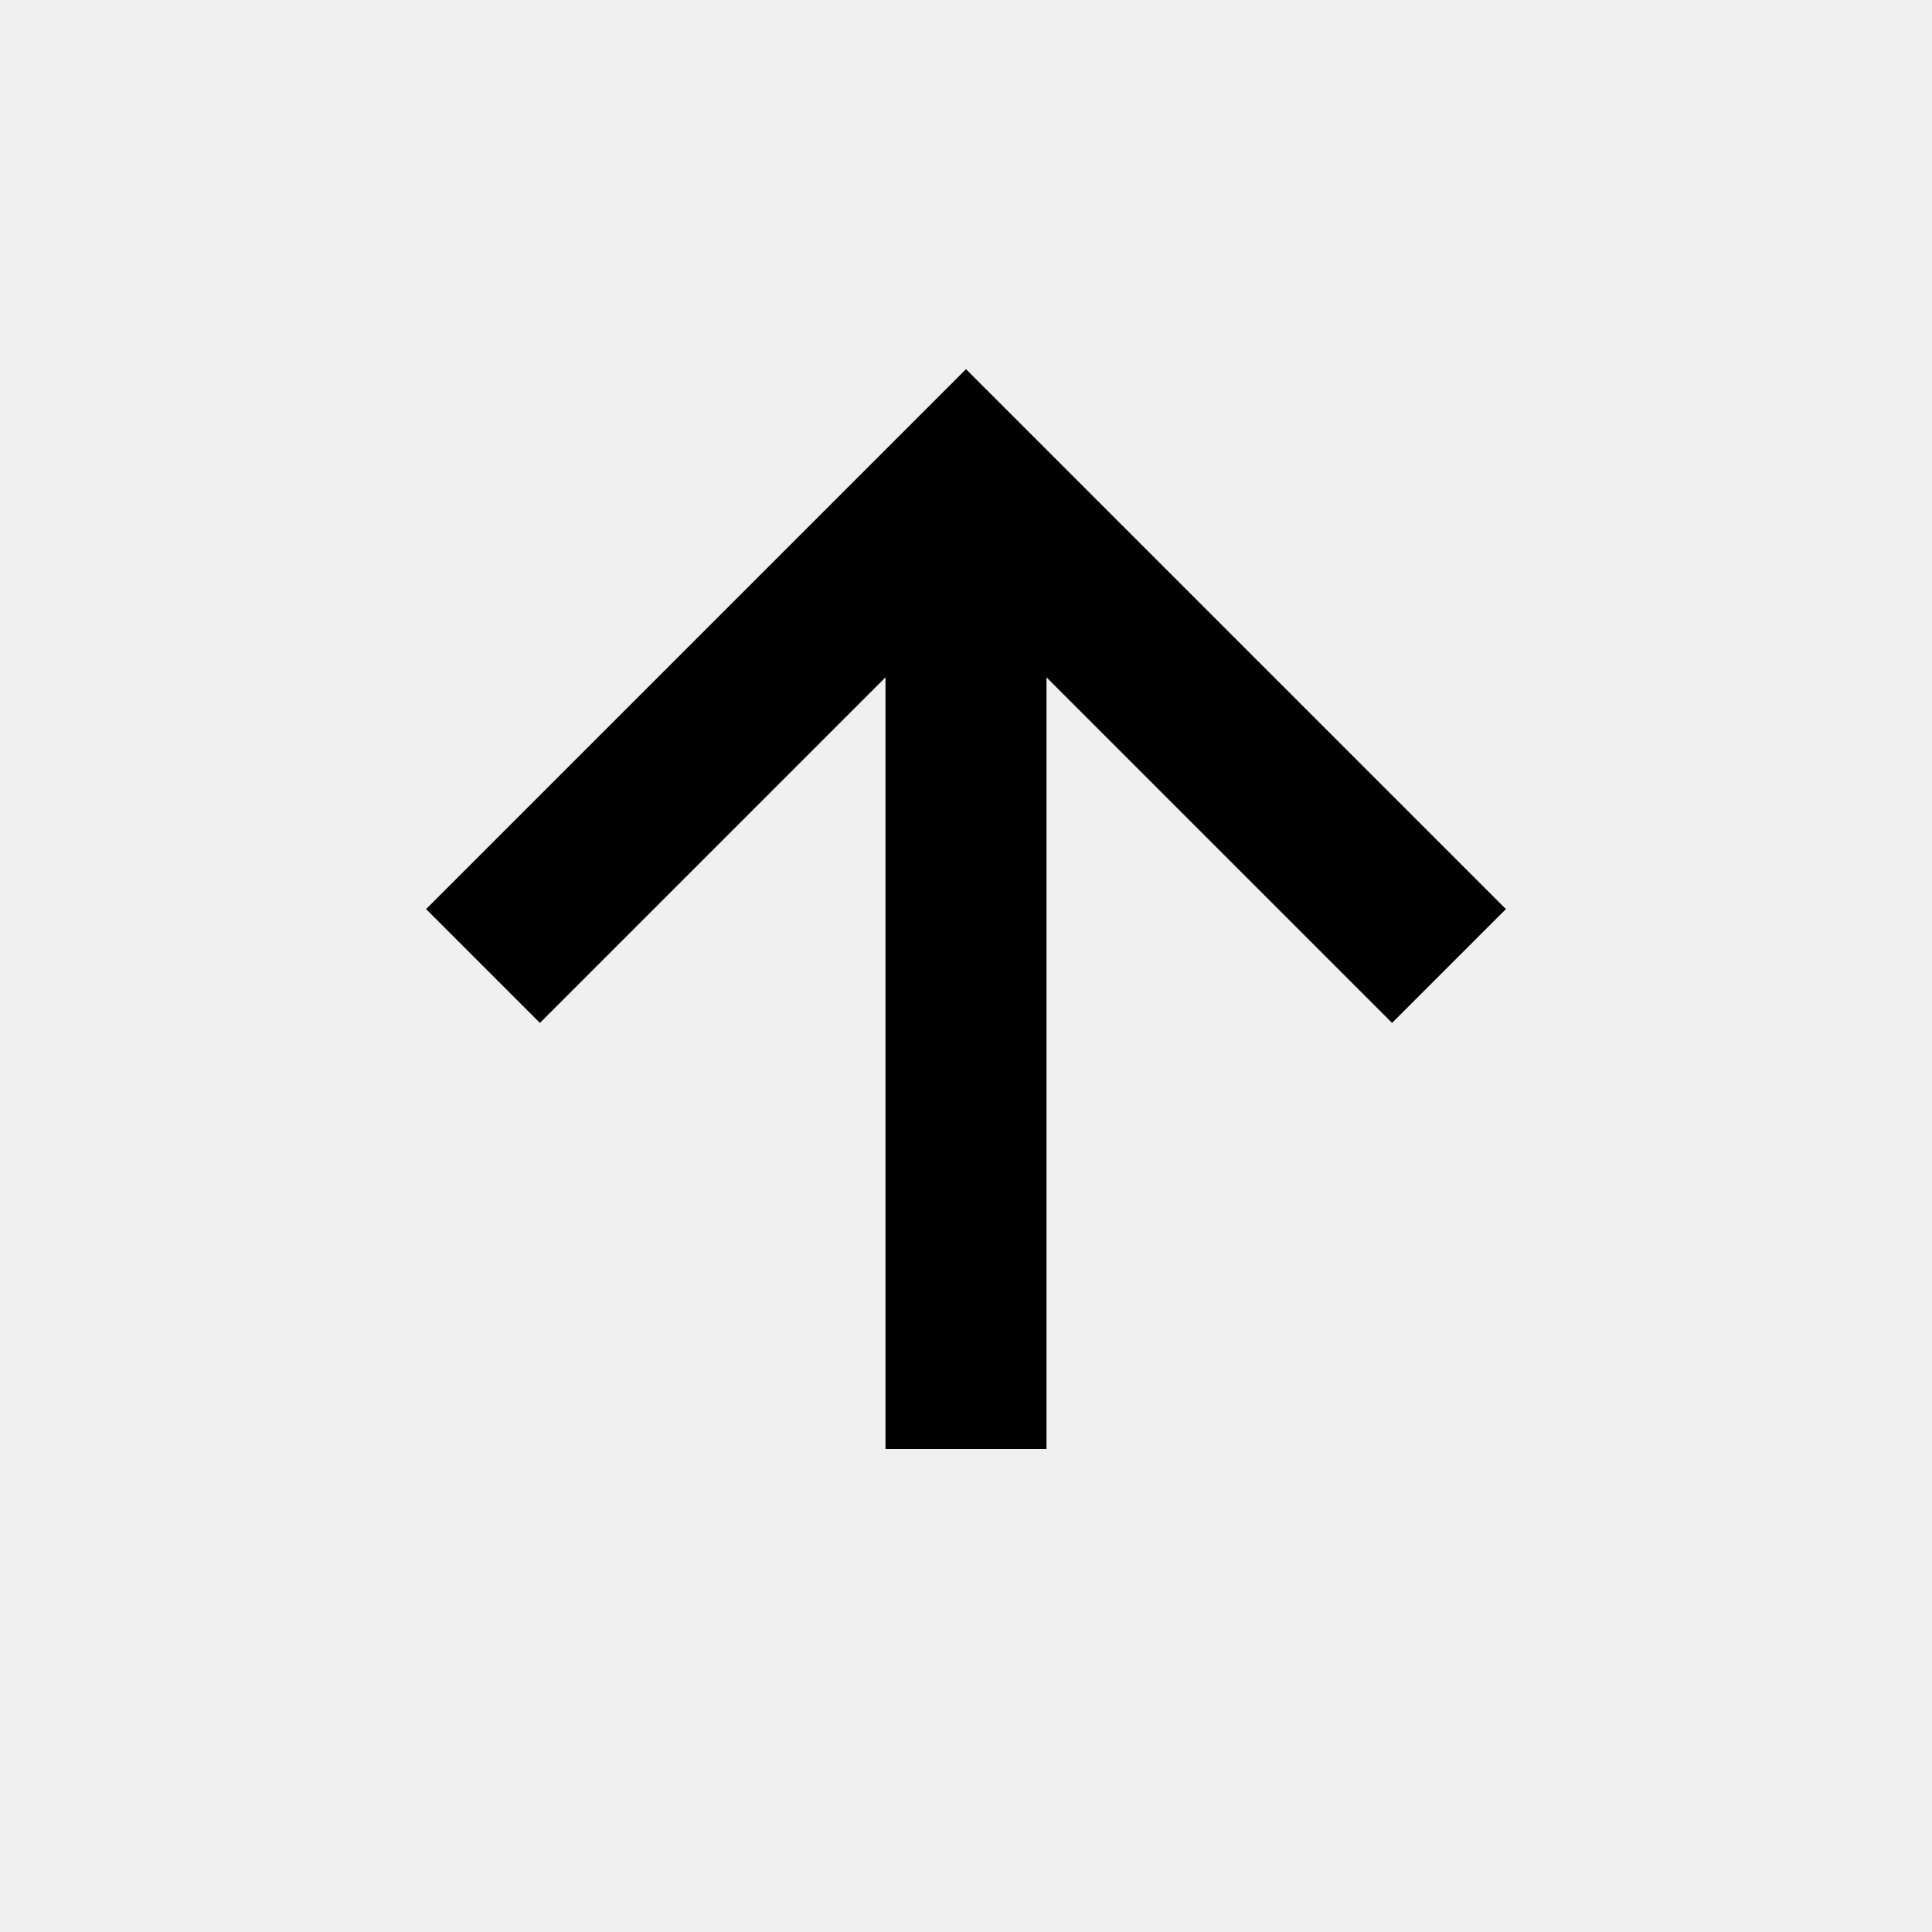
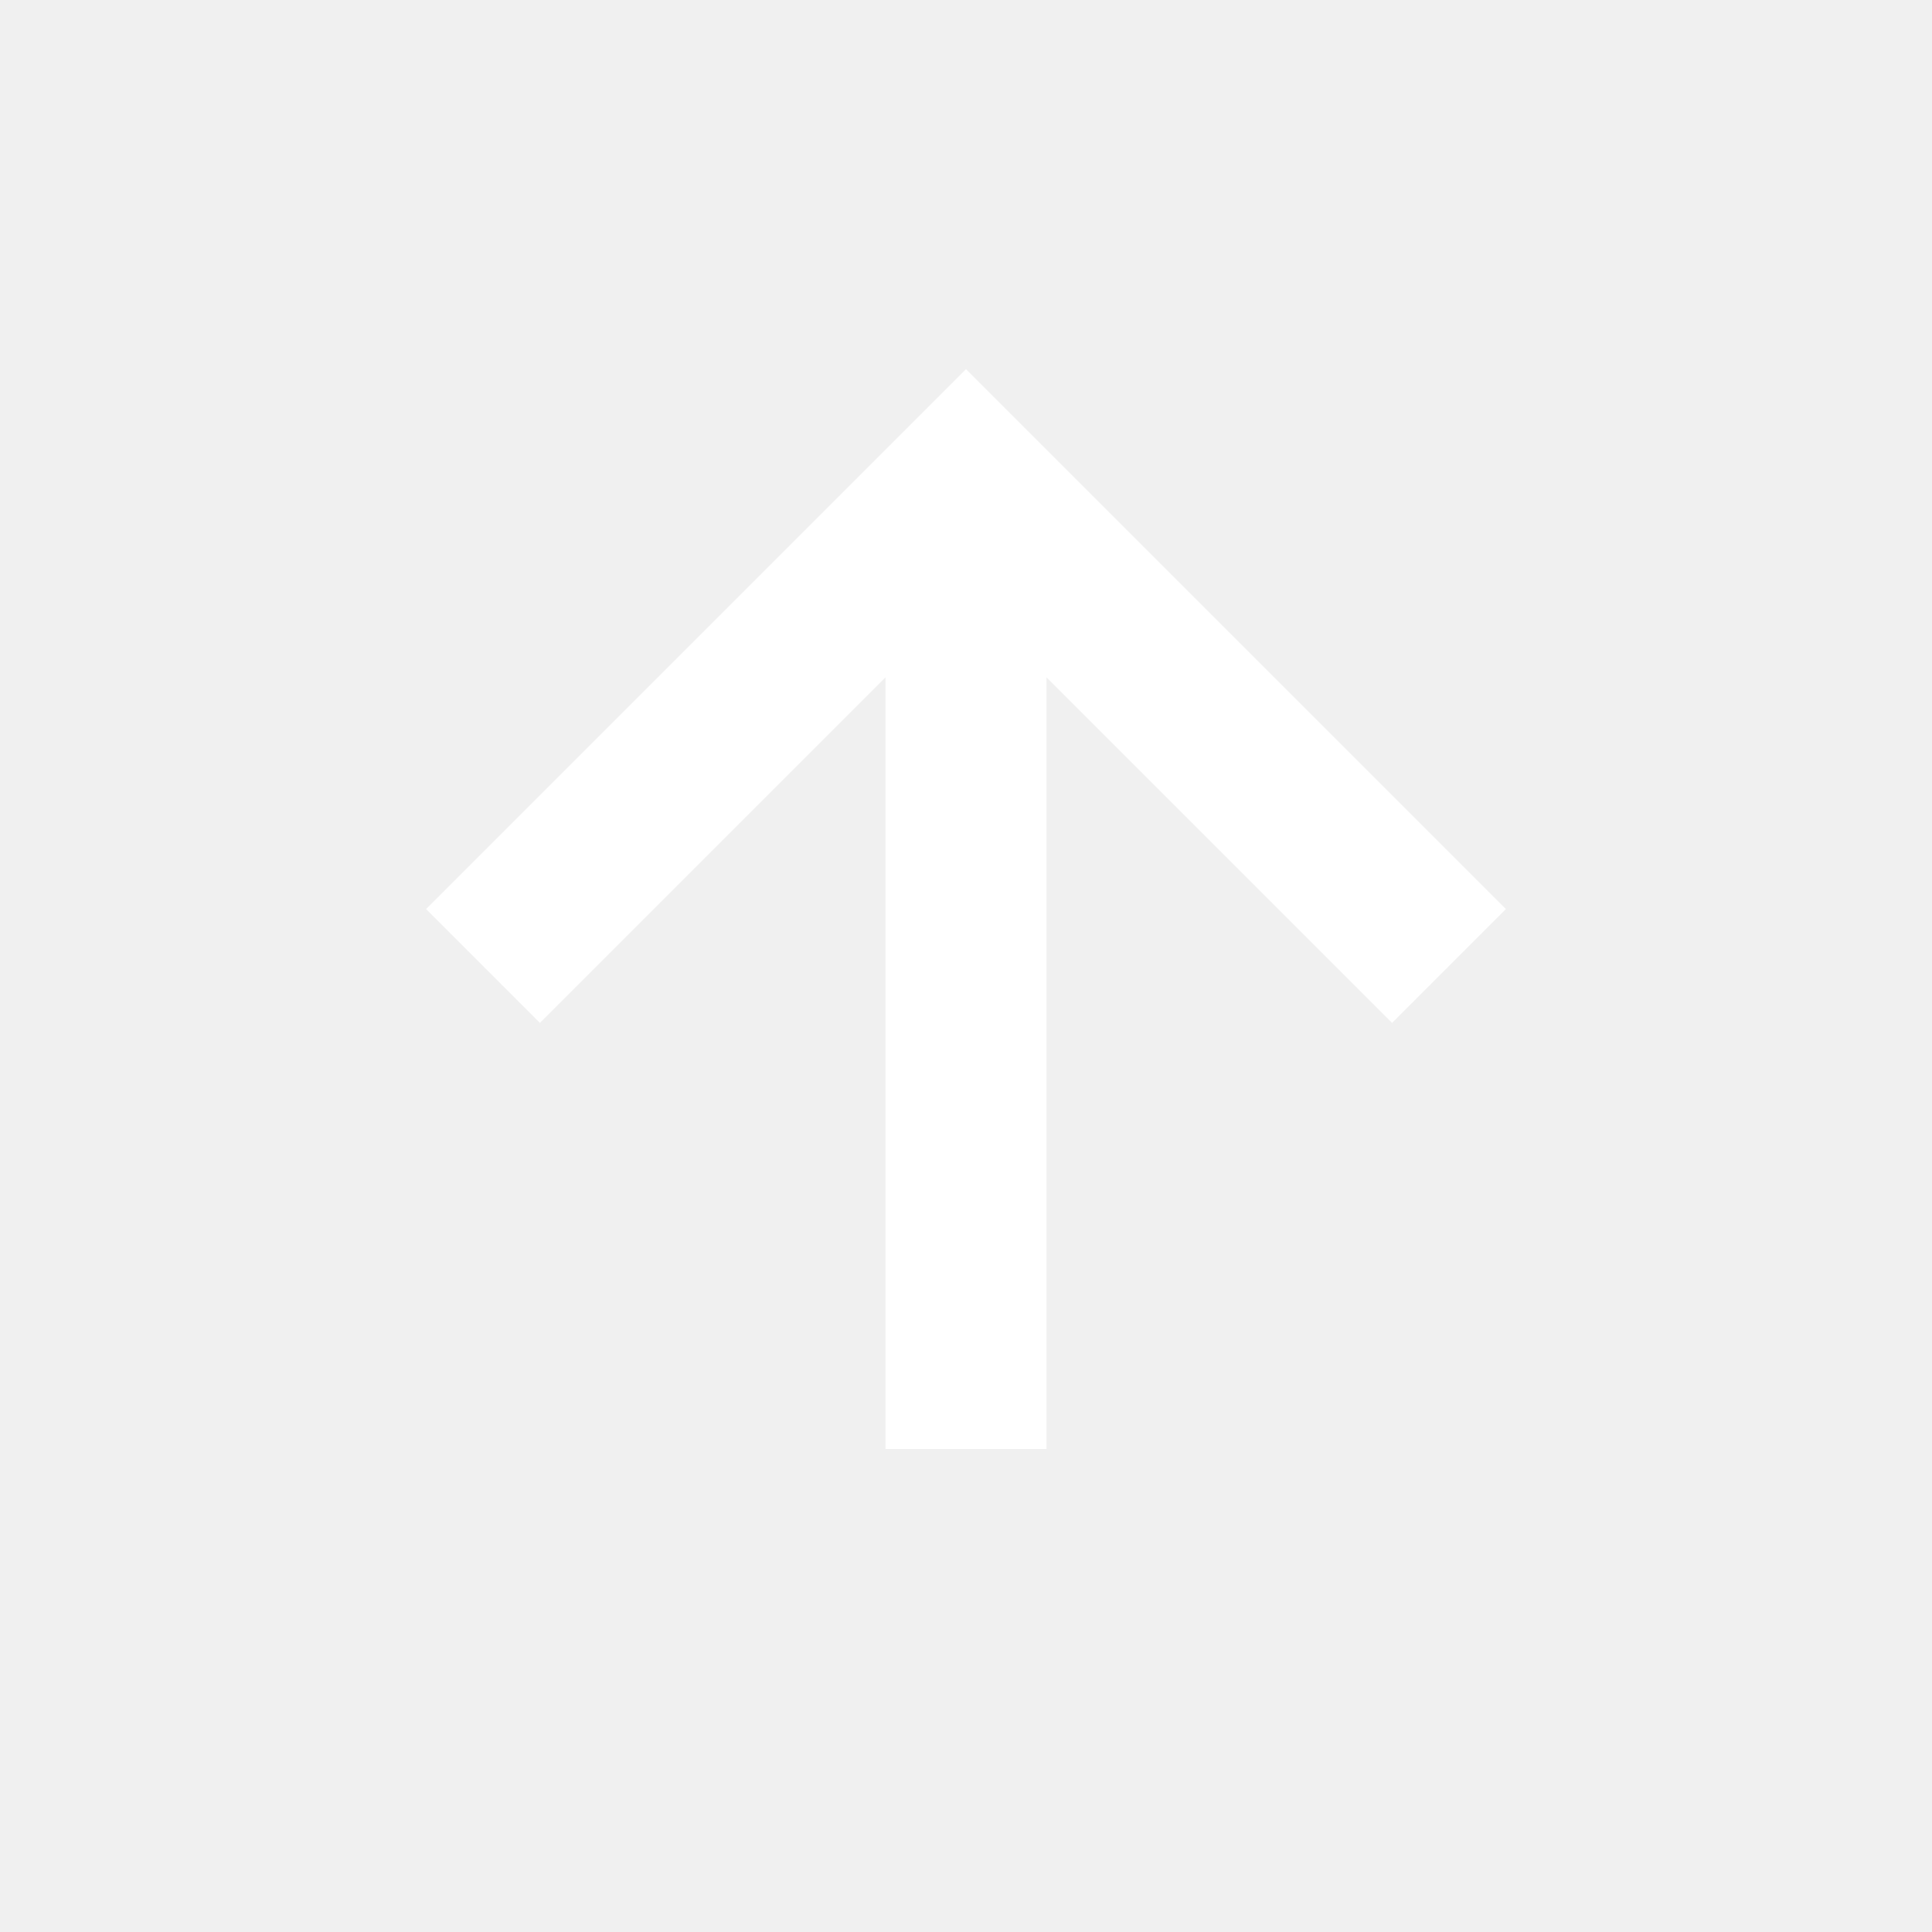
- <svg xmlns="http://www.w3.org/2000/svg" fill="#000000" width="800px" height="800px" viewBox="0 0 24 24">
+ <svg xmlns="http://www.w3.org/2000/svg" fill="#ffffff" width="800px" height="800px" viewBox="0 0 24 24">
  <path d="M11 8.414V18h2V8.414l4.293 4.293 1.414-1.414L12 4.586l-6.707 6.707 1.414 1.414z" />
</svg>
